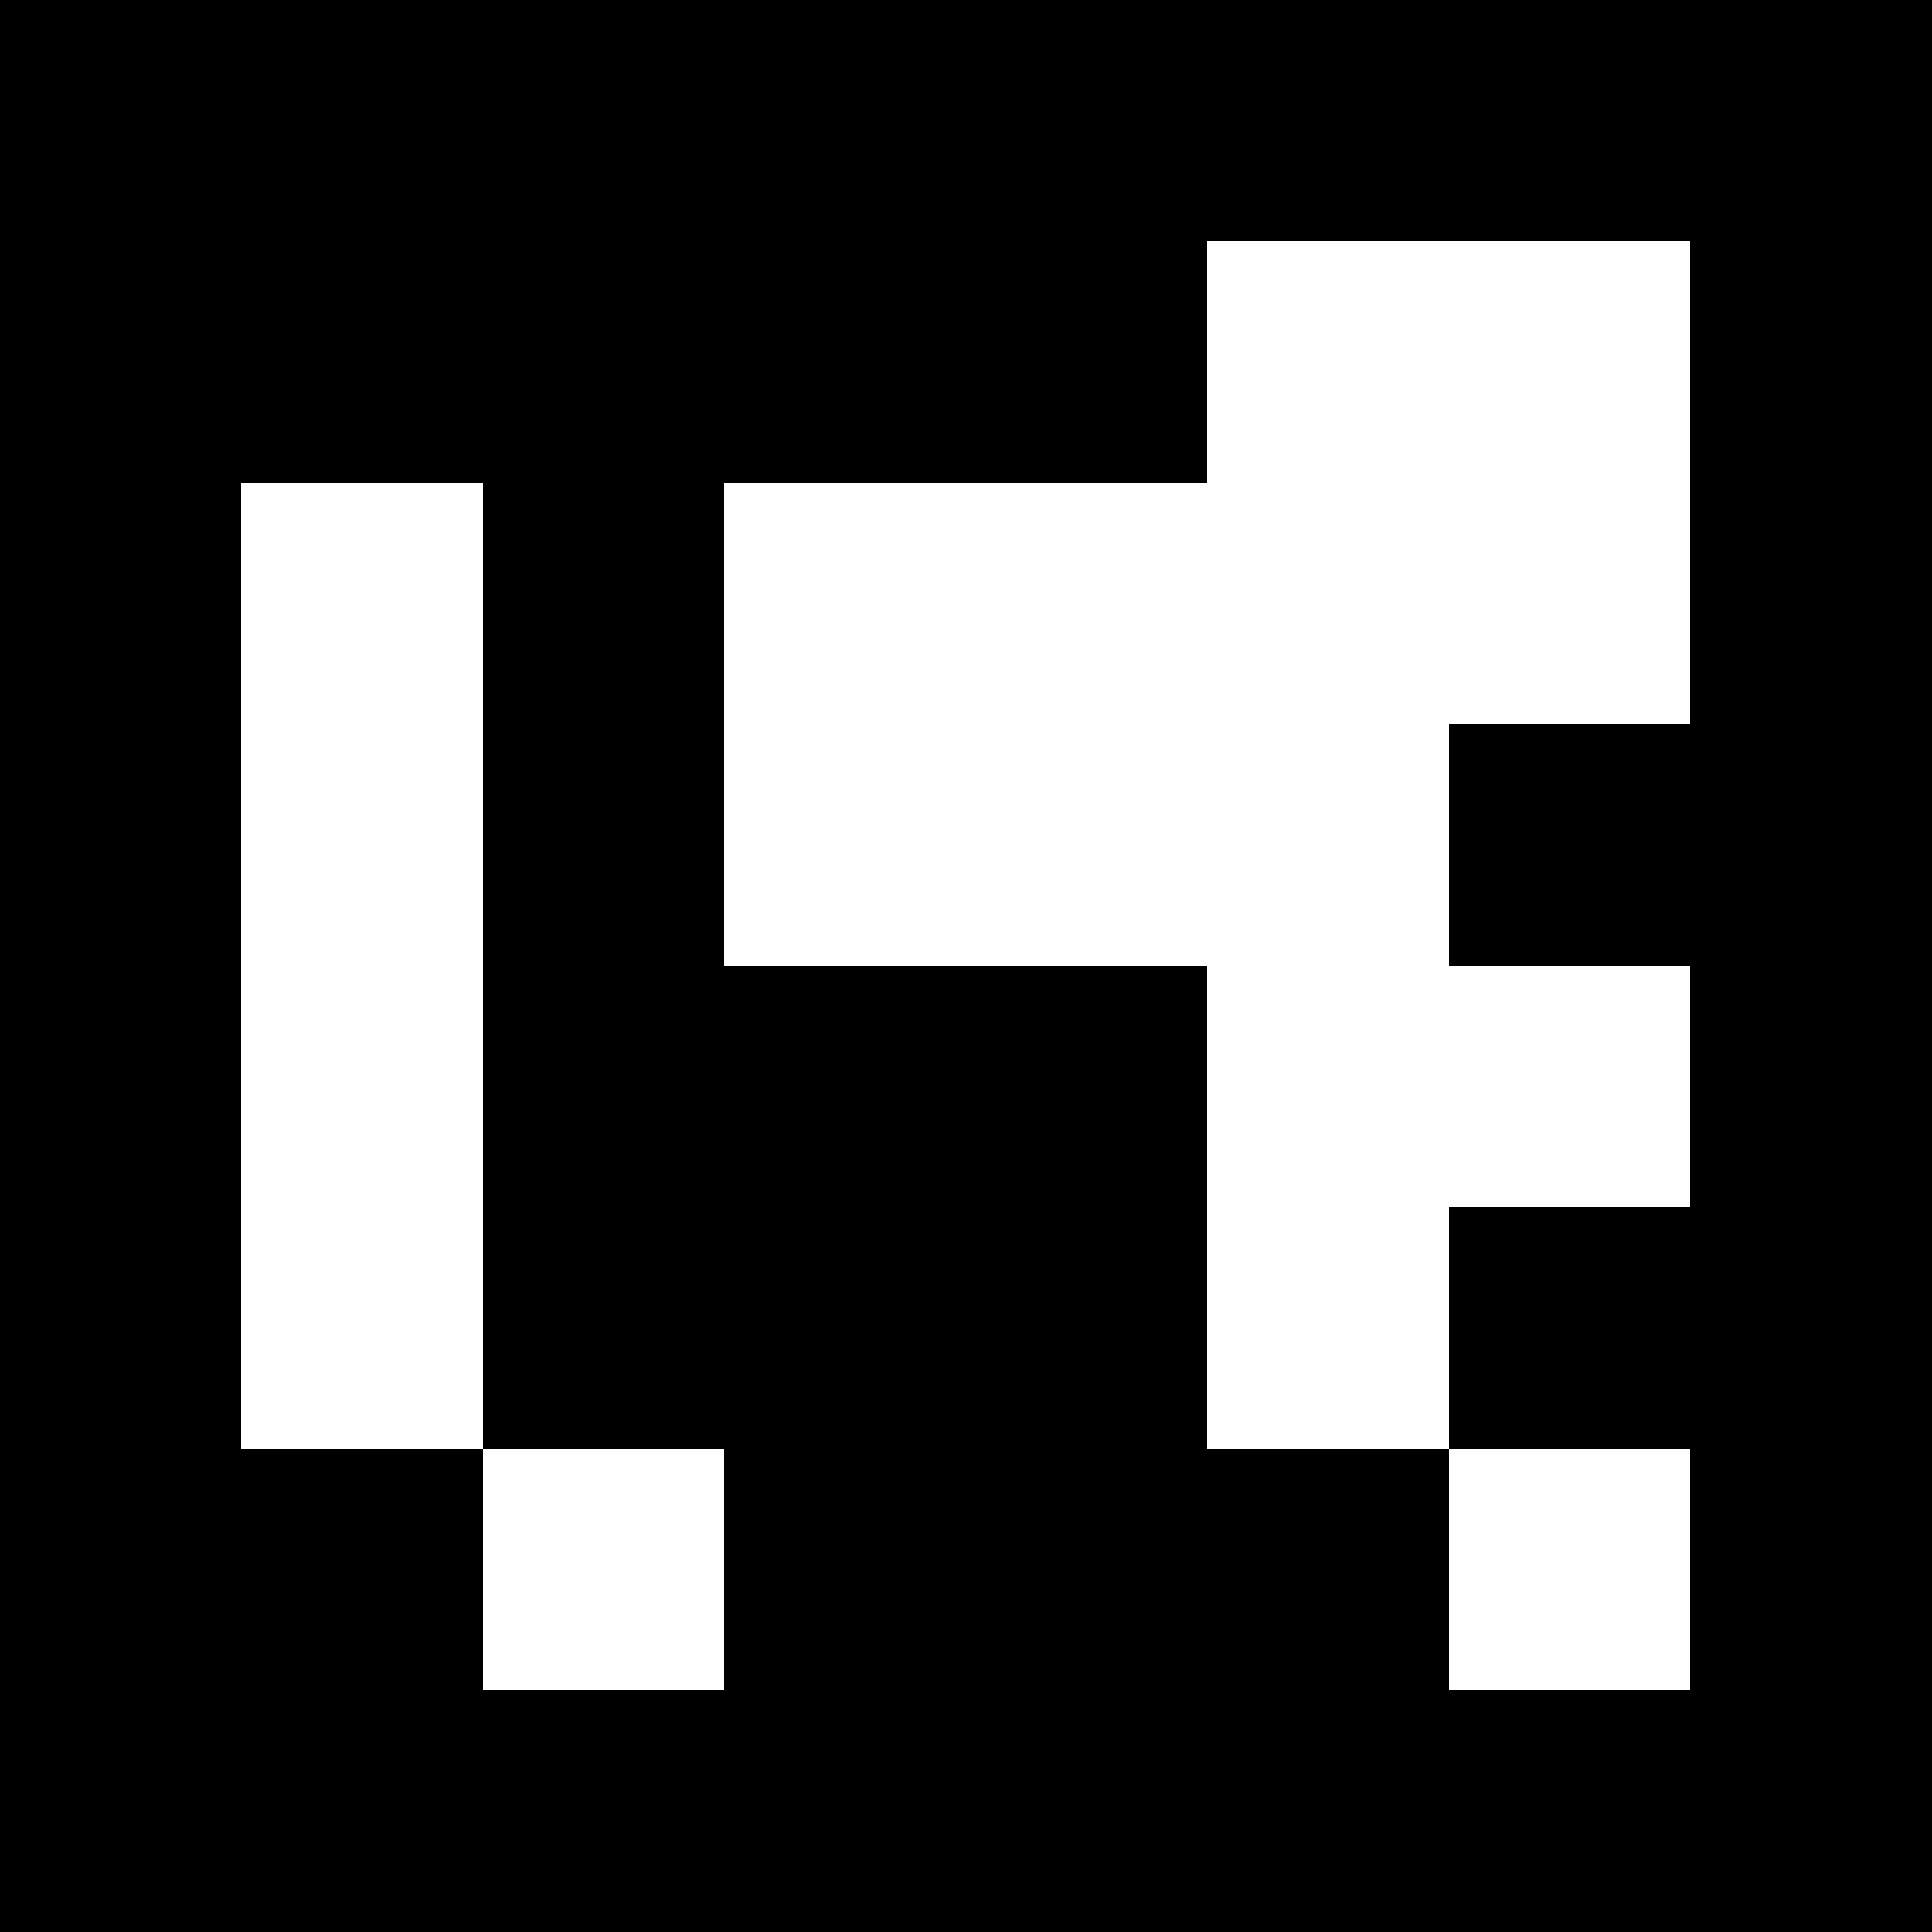
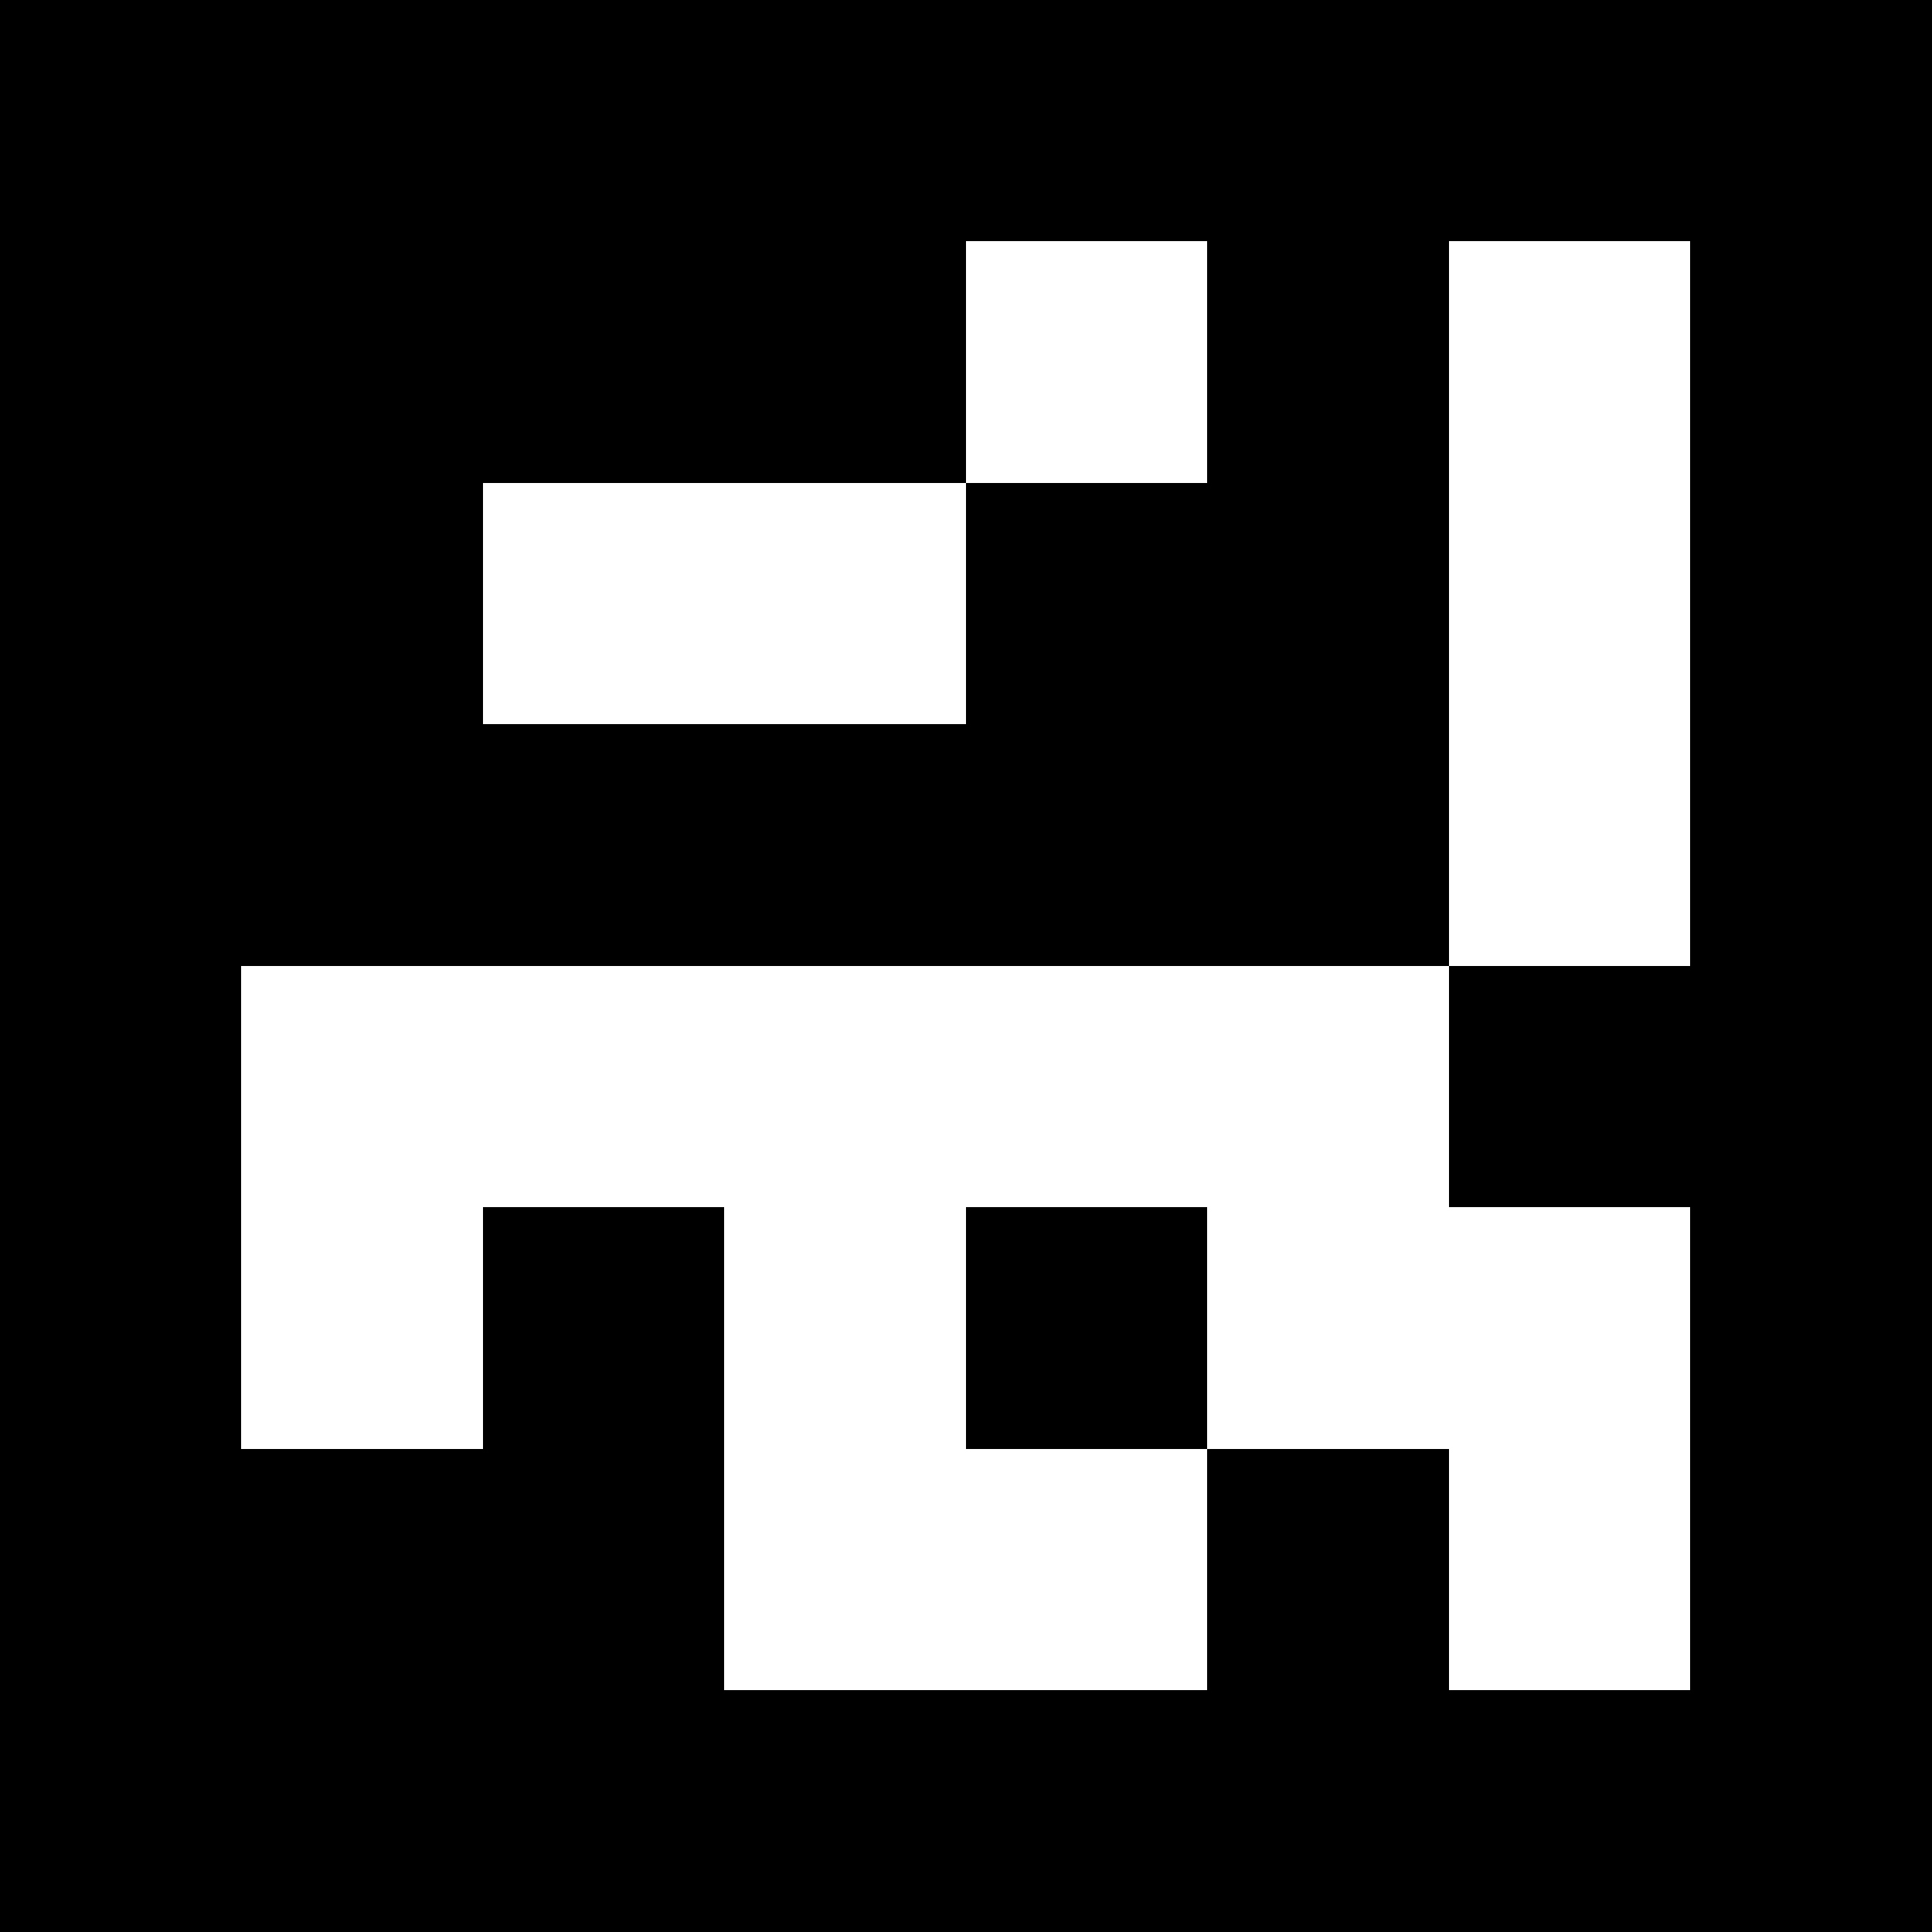
<svg xmlns="http://www.w3.org/2000/svg" viewBox="0 0 8 8" shape-rendering="crispEdges" width="100mm" height="100mm">
  <rect x="0" y="0" width="8" height="8" fill="black" />
-   <rect width="1.5" height="1" x="5" y="1" fill="white" />
-   <rect width="1" height="1.5" x="5" y="1" fill="white" />
+   <rect width="1" height="1" x="4" y="1" fill="white" />
  <rect width="1" height="1" x="6" y="1" fill="white" />
  <rect width="1" height="1.5" x="6" y="1" fill="white" />
-   <rect width="1" height="1" x="1" y="2" fill="white" />
-   <rect width="1" height="1.5" x="1" y="2" fill="white" />
-   <rect width="1.5" height="1" x="3" y="2" fill="white" />
-   <rect width="1" height="1.5" x="3" y="2" fill="white" />
-   <rect width="1.5" height="1" x="4" y="2" fill="white" />
-   <rect width="1" height="1.5" x="4" y="2" fill="white" />
-   <rect width="1.5" height="1" x="5" y="2" fill="white" />
-   <rect width="1" height="1.5" x="5" y="2" fill="white" />
+   <rect width="1.5" height="1" x="2" y="2" fill="white" />
+   <rect width="1" height="1" x="3" y="2" fill="white" />
  <rect width="1" height="1" x="6" y="2" fill="white" />
-   <rect width="1" height="1" x="1" y="3" fill="white" />
-   <rect width="1" height="1.5" x="1" y="3" fill="white" />
-   <rect width="1.5" height="1" x="3" y="3" fill="white" />
-   <rect width="1.5" height="1" x="4" y="3" fill="white" />
-   <rect width="1" height="1" x="5" y="3" fill="white" />
-   <rect width="1" height="1.5" x="5" y="3" fill="white" />
-   <rect width="1" height="1" x="1" y="4" fill="white" />
+   <rect width="1" height="1.5" x="6" y="2" fill="white" />
+   <rect width="1" height="1" x="6" y="3" fill="white" />
+   <rect width="1.5" height="1" x="1" y="4" fill="white" />
  <rect width="1" height="1.5" x="1" y="4" fill="white" />
-   <rect width="1.5" height="1" x="5" y="4" fill="white" />
+   <rect width="1.5" height="1" x="2" y="4" fill="white" />
+   <rect width="1.5" height="1" x="3" y="4" fill="white" />
+   <rect width="1" height="1.5" x="3" y="4" fill="white" />
+   <rect width="1.5" height="1" x="4" y="4" fill="white" />
+   <rect width="1" height="1" x="5" y="4" fill="white" />
  <rect width="1" height="1.5" x="5" y="4" fill="white" />
-   <rect width="1" height="1" x="6" y="4" fill="white" />
  <rect width="1" height="1" x="1" y="5" fill="white" />
-   <rect width="1" height="1" x="5" y="5" fill="white" />
-   <rect width="1" height="1" x="2" y="6" fill="white" />
+   <rect width="1" height="1" x="3" y="5" fill="white" />
+   <rect width="1" height="1.5" x="3" y="5" fill="white" />
+   <rect width="1.5" height="1" x="5" y="5" fill="white" />
+   <rect width="1" height="1" x="6" y="5" fill="white" />
+   <rect width="1" height="1.5" x="6" y="5" fill="white" />
+   <rect width="1.5" height="1" x="3" y="6" fill="white" />
+   <rect width="1" height="1" x="4" y="6" fill="white" />
  <rect width="1" height="1" x="6" y="6" fill="white" />
</svg>
